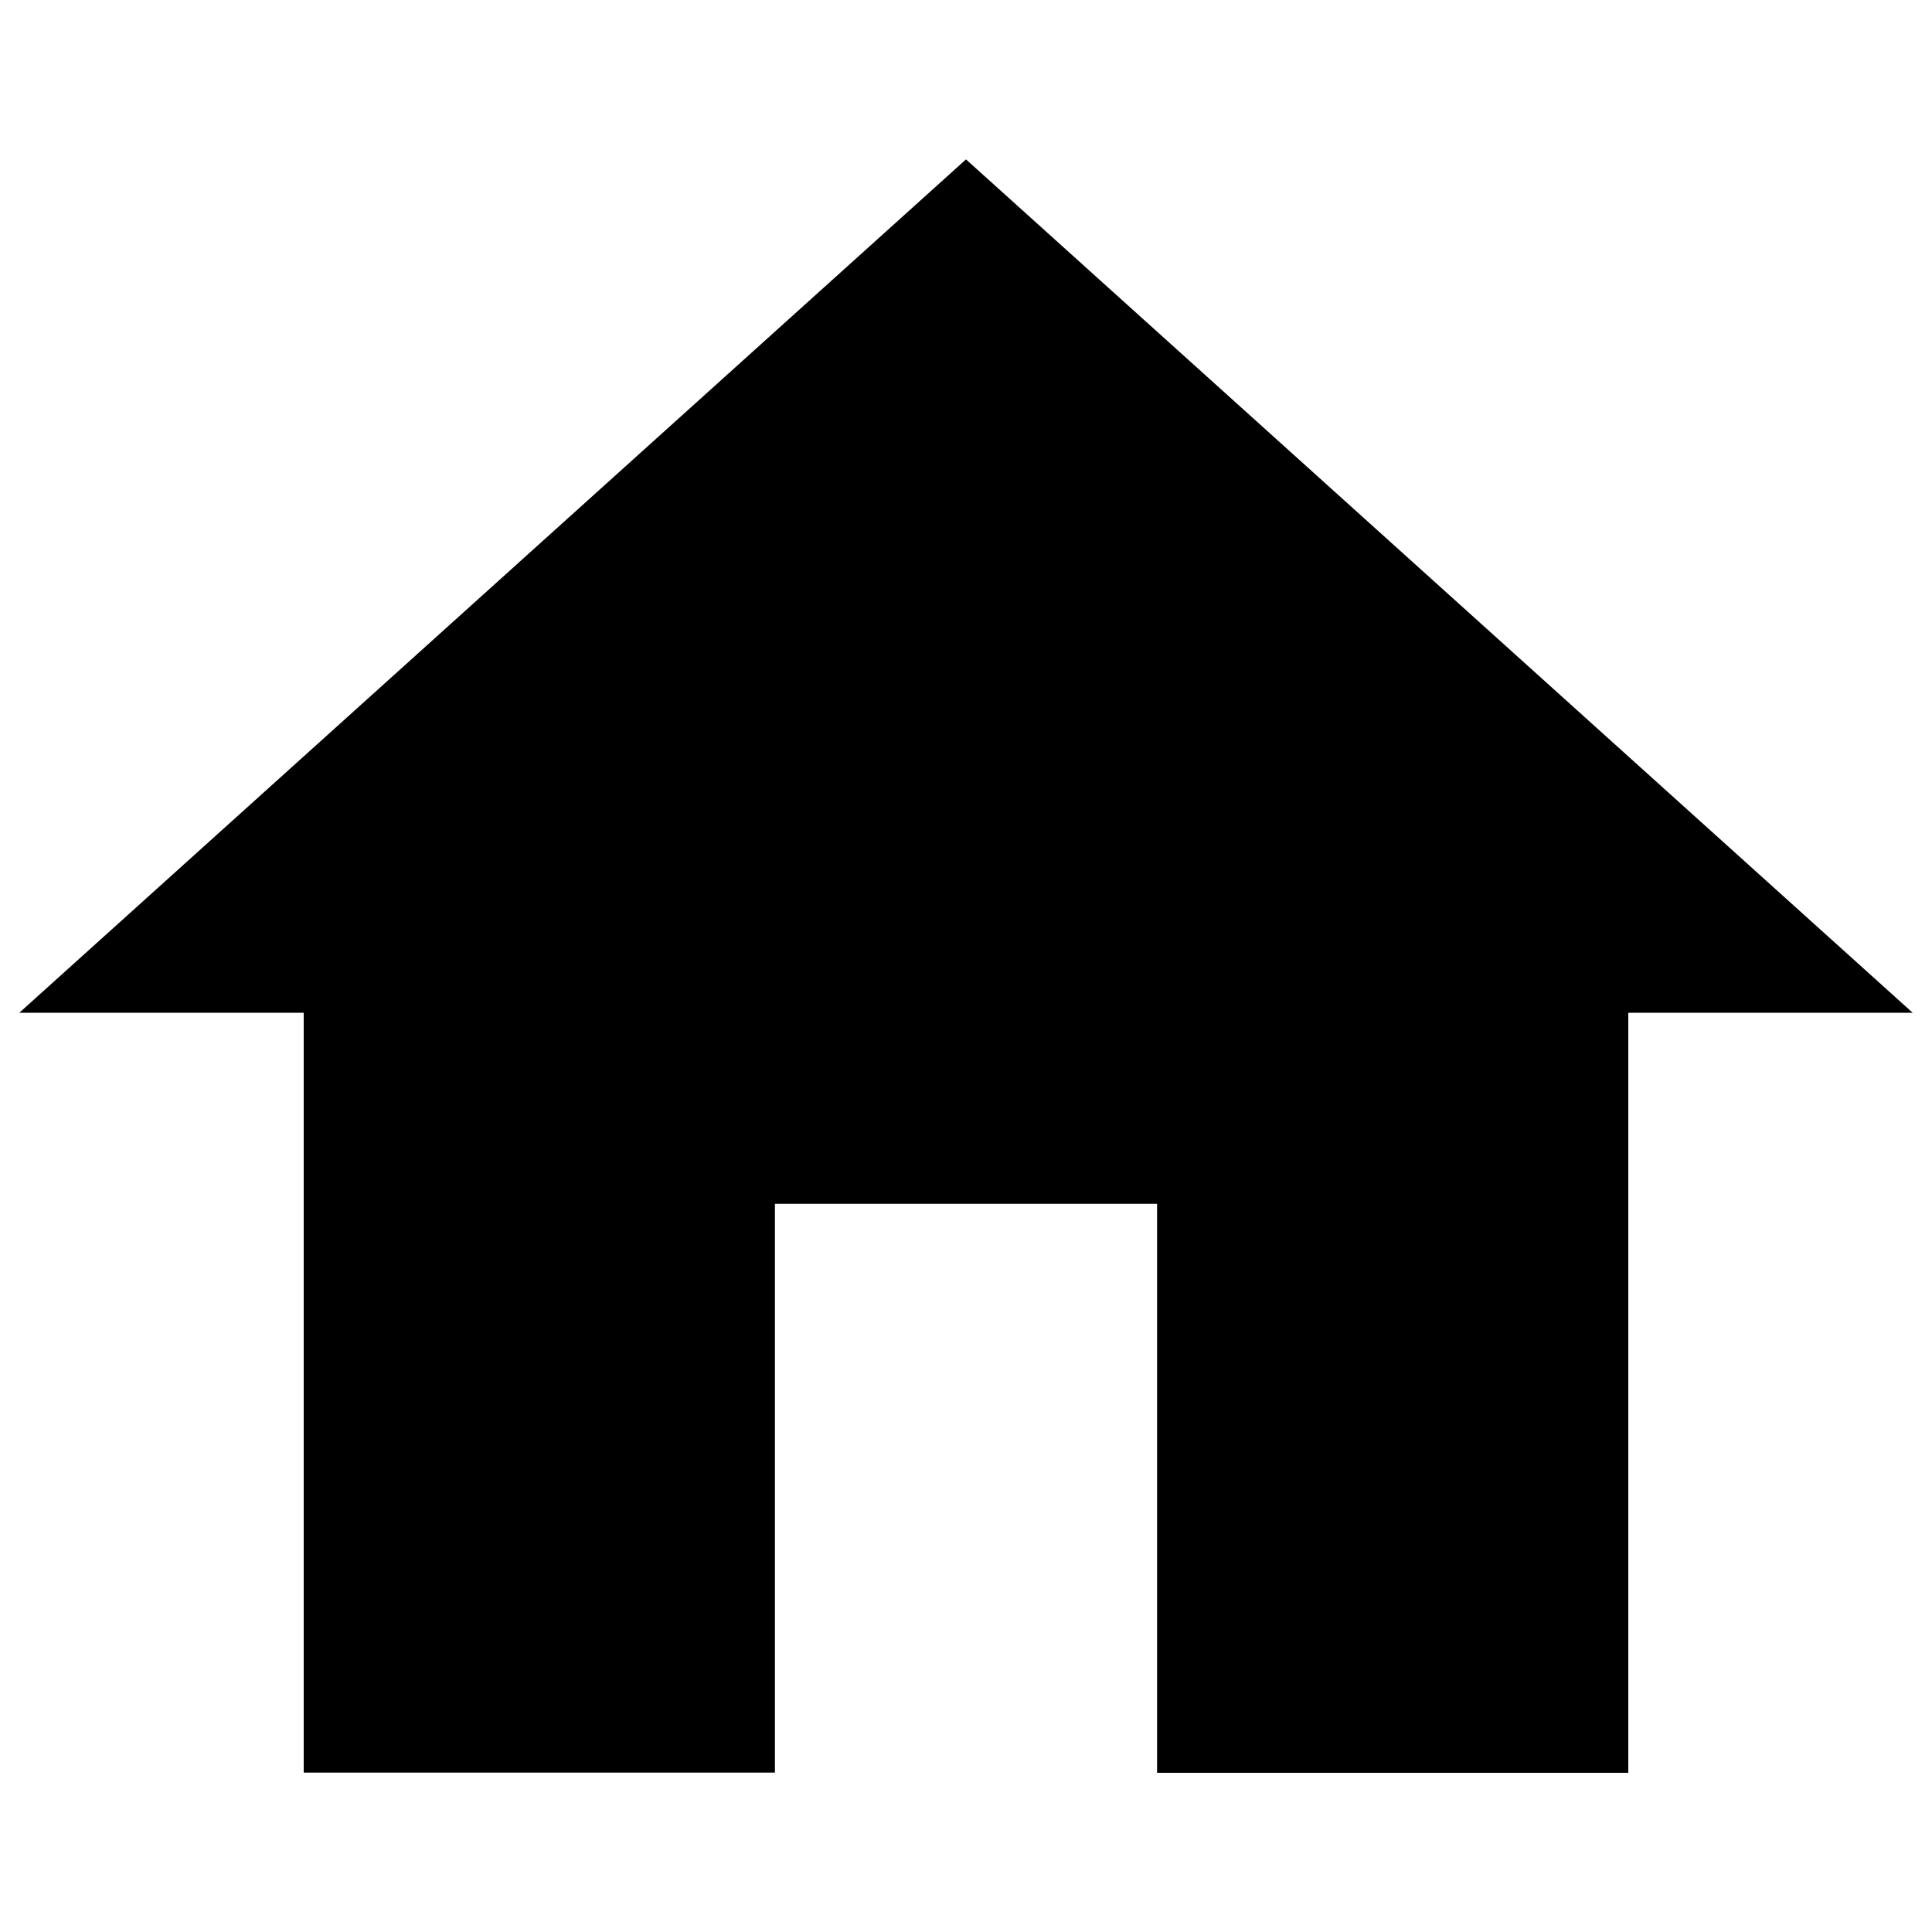
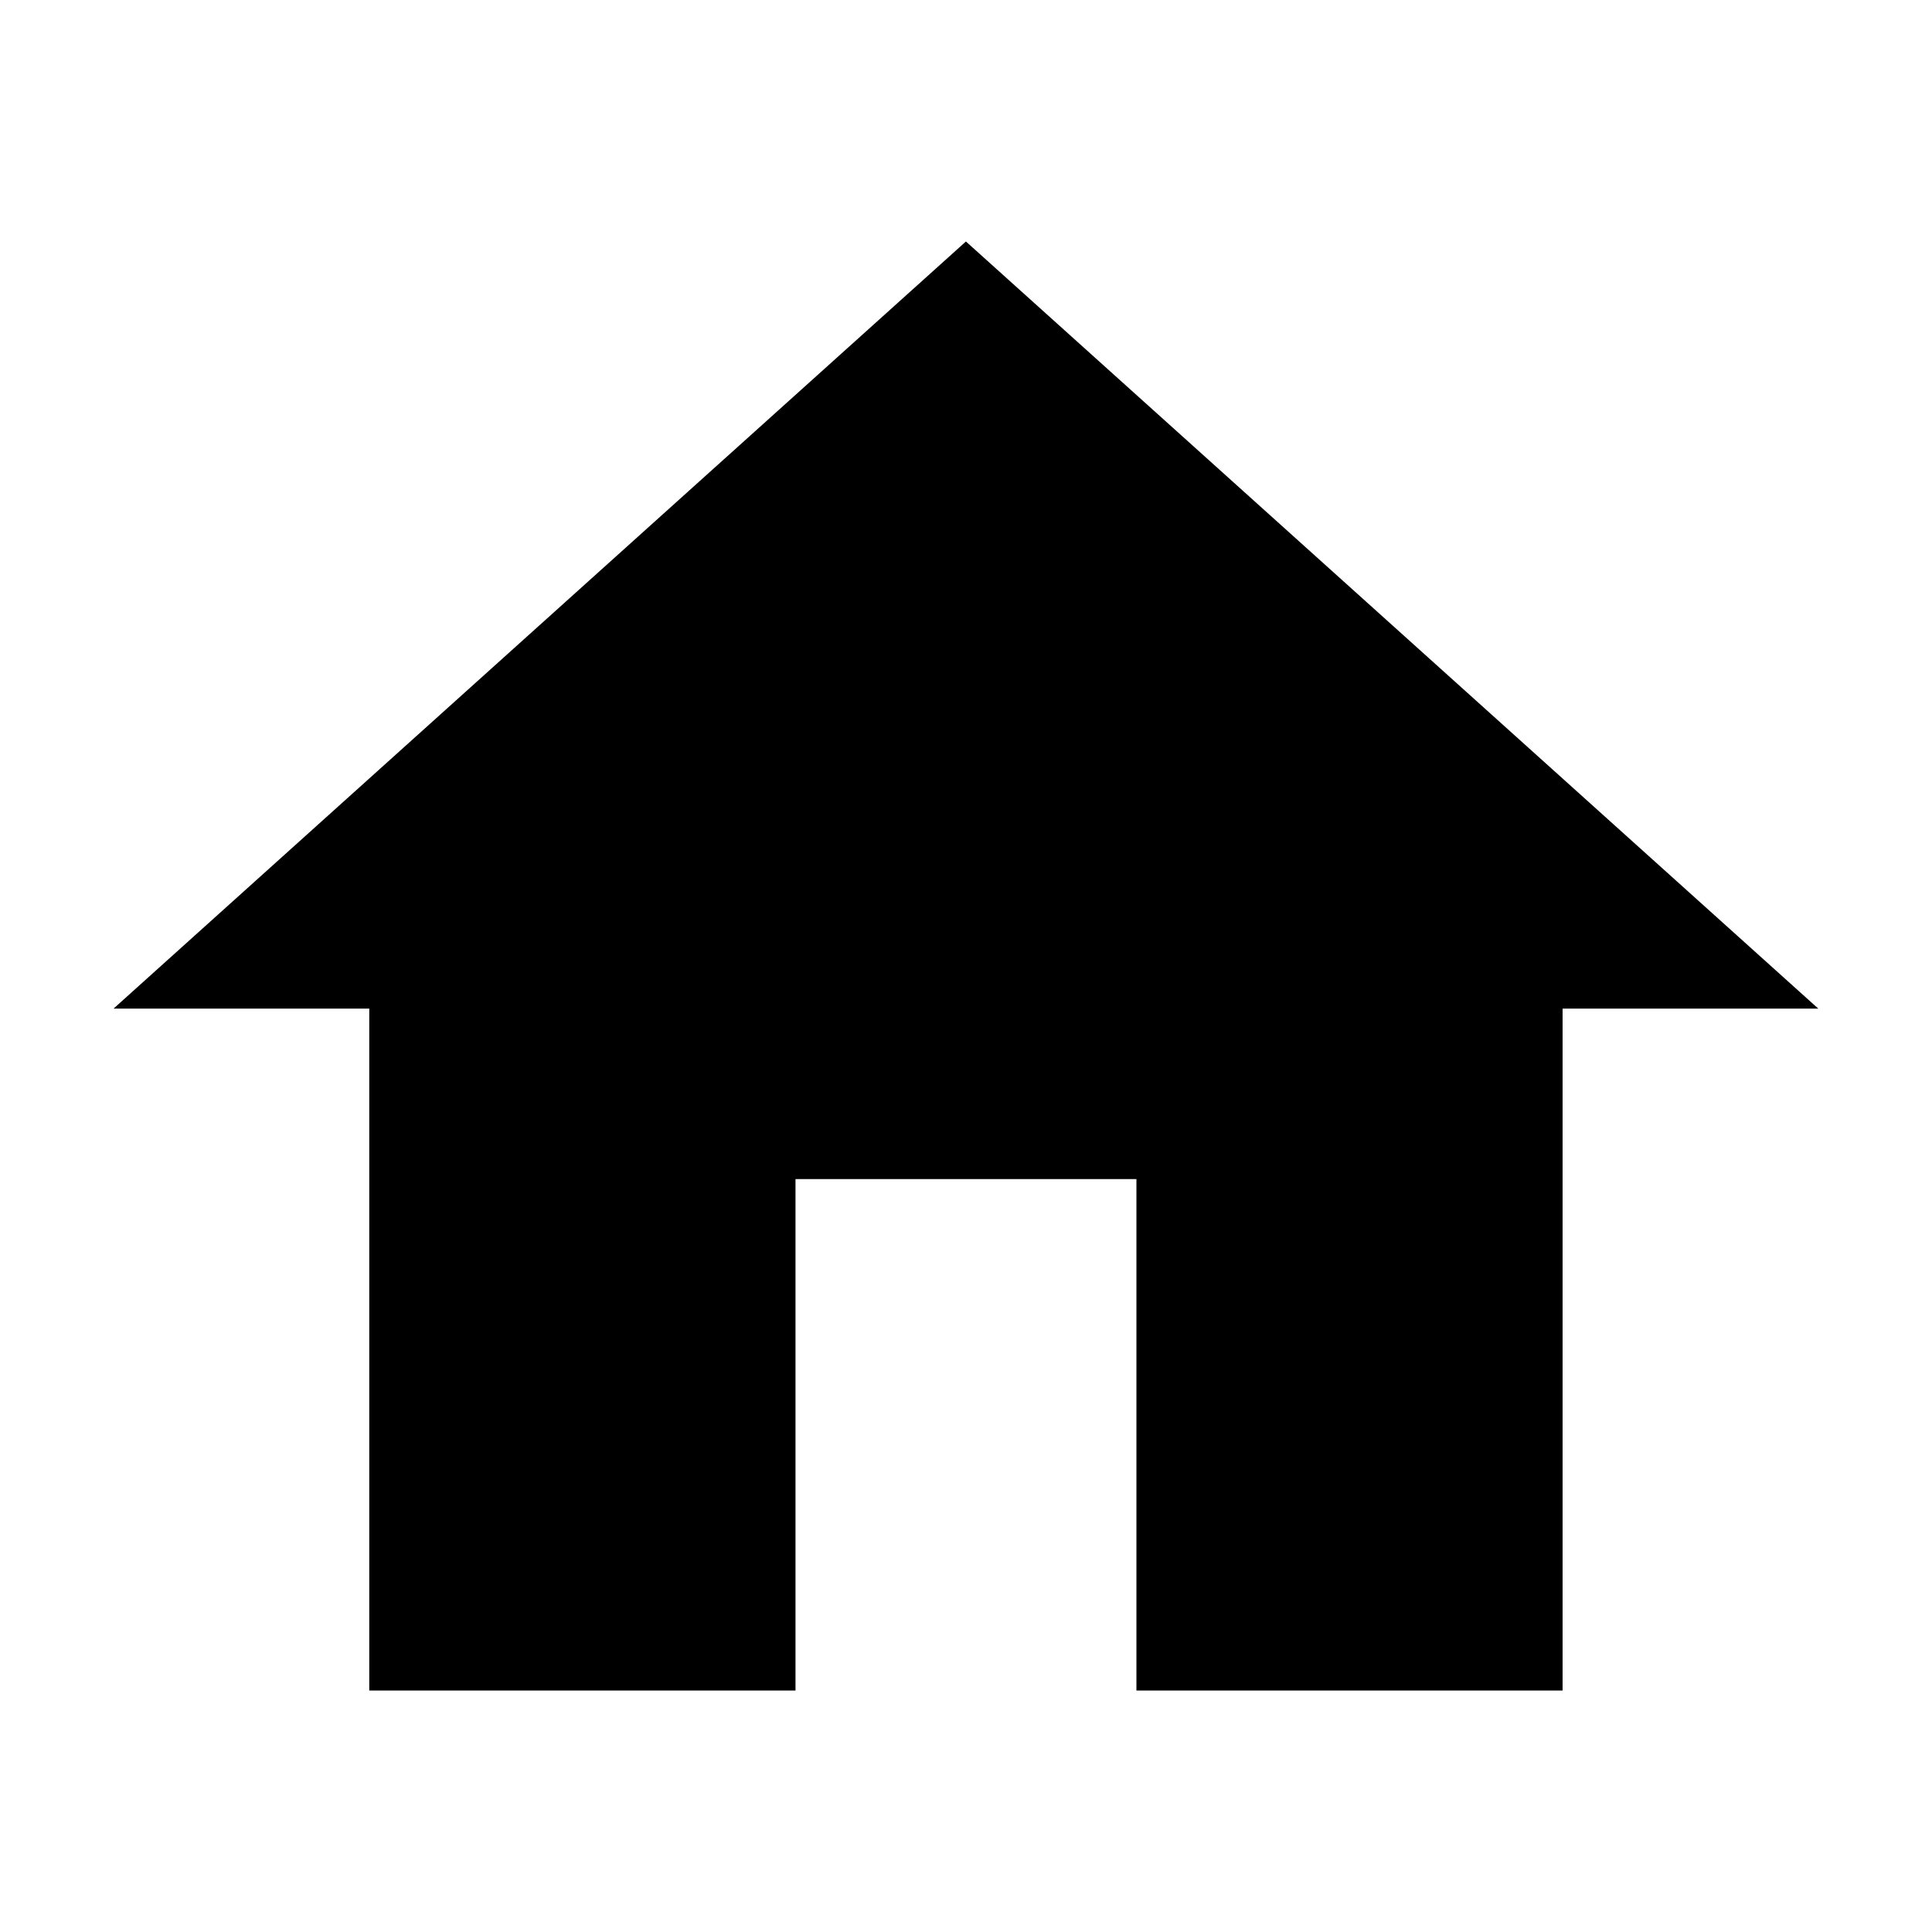
- <svg xmlns="http://www.w3.org/2000/svg" version="1.1" x="0px" y="0px" viewBox="0 0 1000 1000" enable-background="new 0 0 1000 1000" xml:space="preserve">
+ <svg xmlns="http://www.w3.org/2000/svg" version="1.1" viewBox="0 0 24 24">
  <g>
-     <g>
-       <path d="M401.1,917.5H157.2V524.2H10L500,82.5l490,441.7H842.8v393.4H598.9V623.1H401.1V917.5z" />
-     </g>
+     <path d="m9.882 21v-6.353h4.235v6.353h5.294v-8.471h3.176l-10.588-9.529-10.588 9.529h3.176v8.471z" stroke-width="1.059" />
  </g>
</svg>
